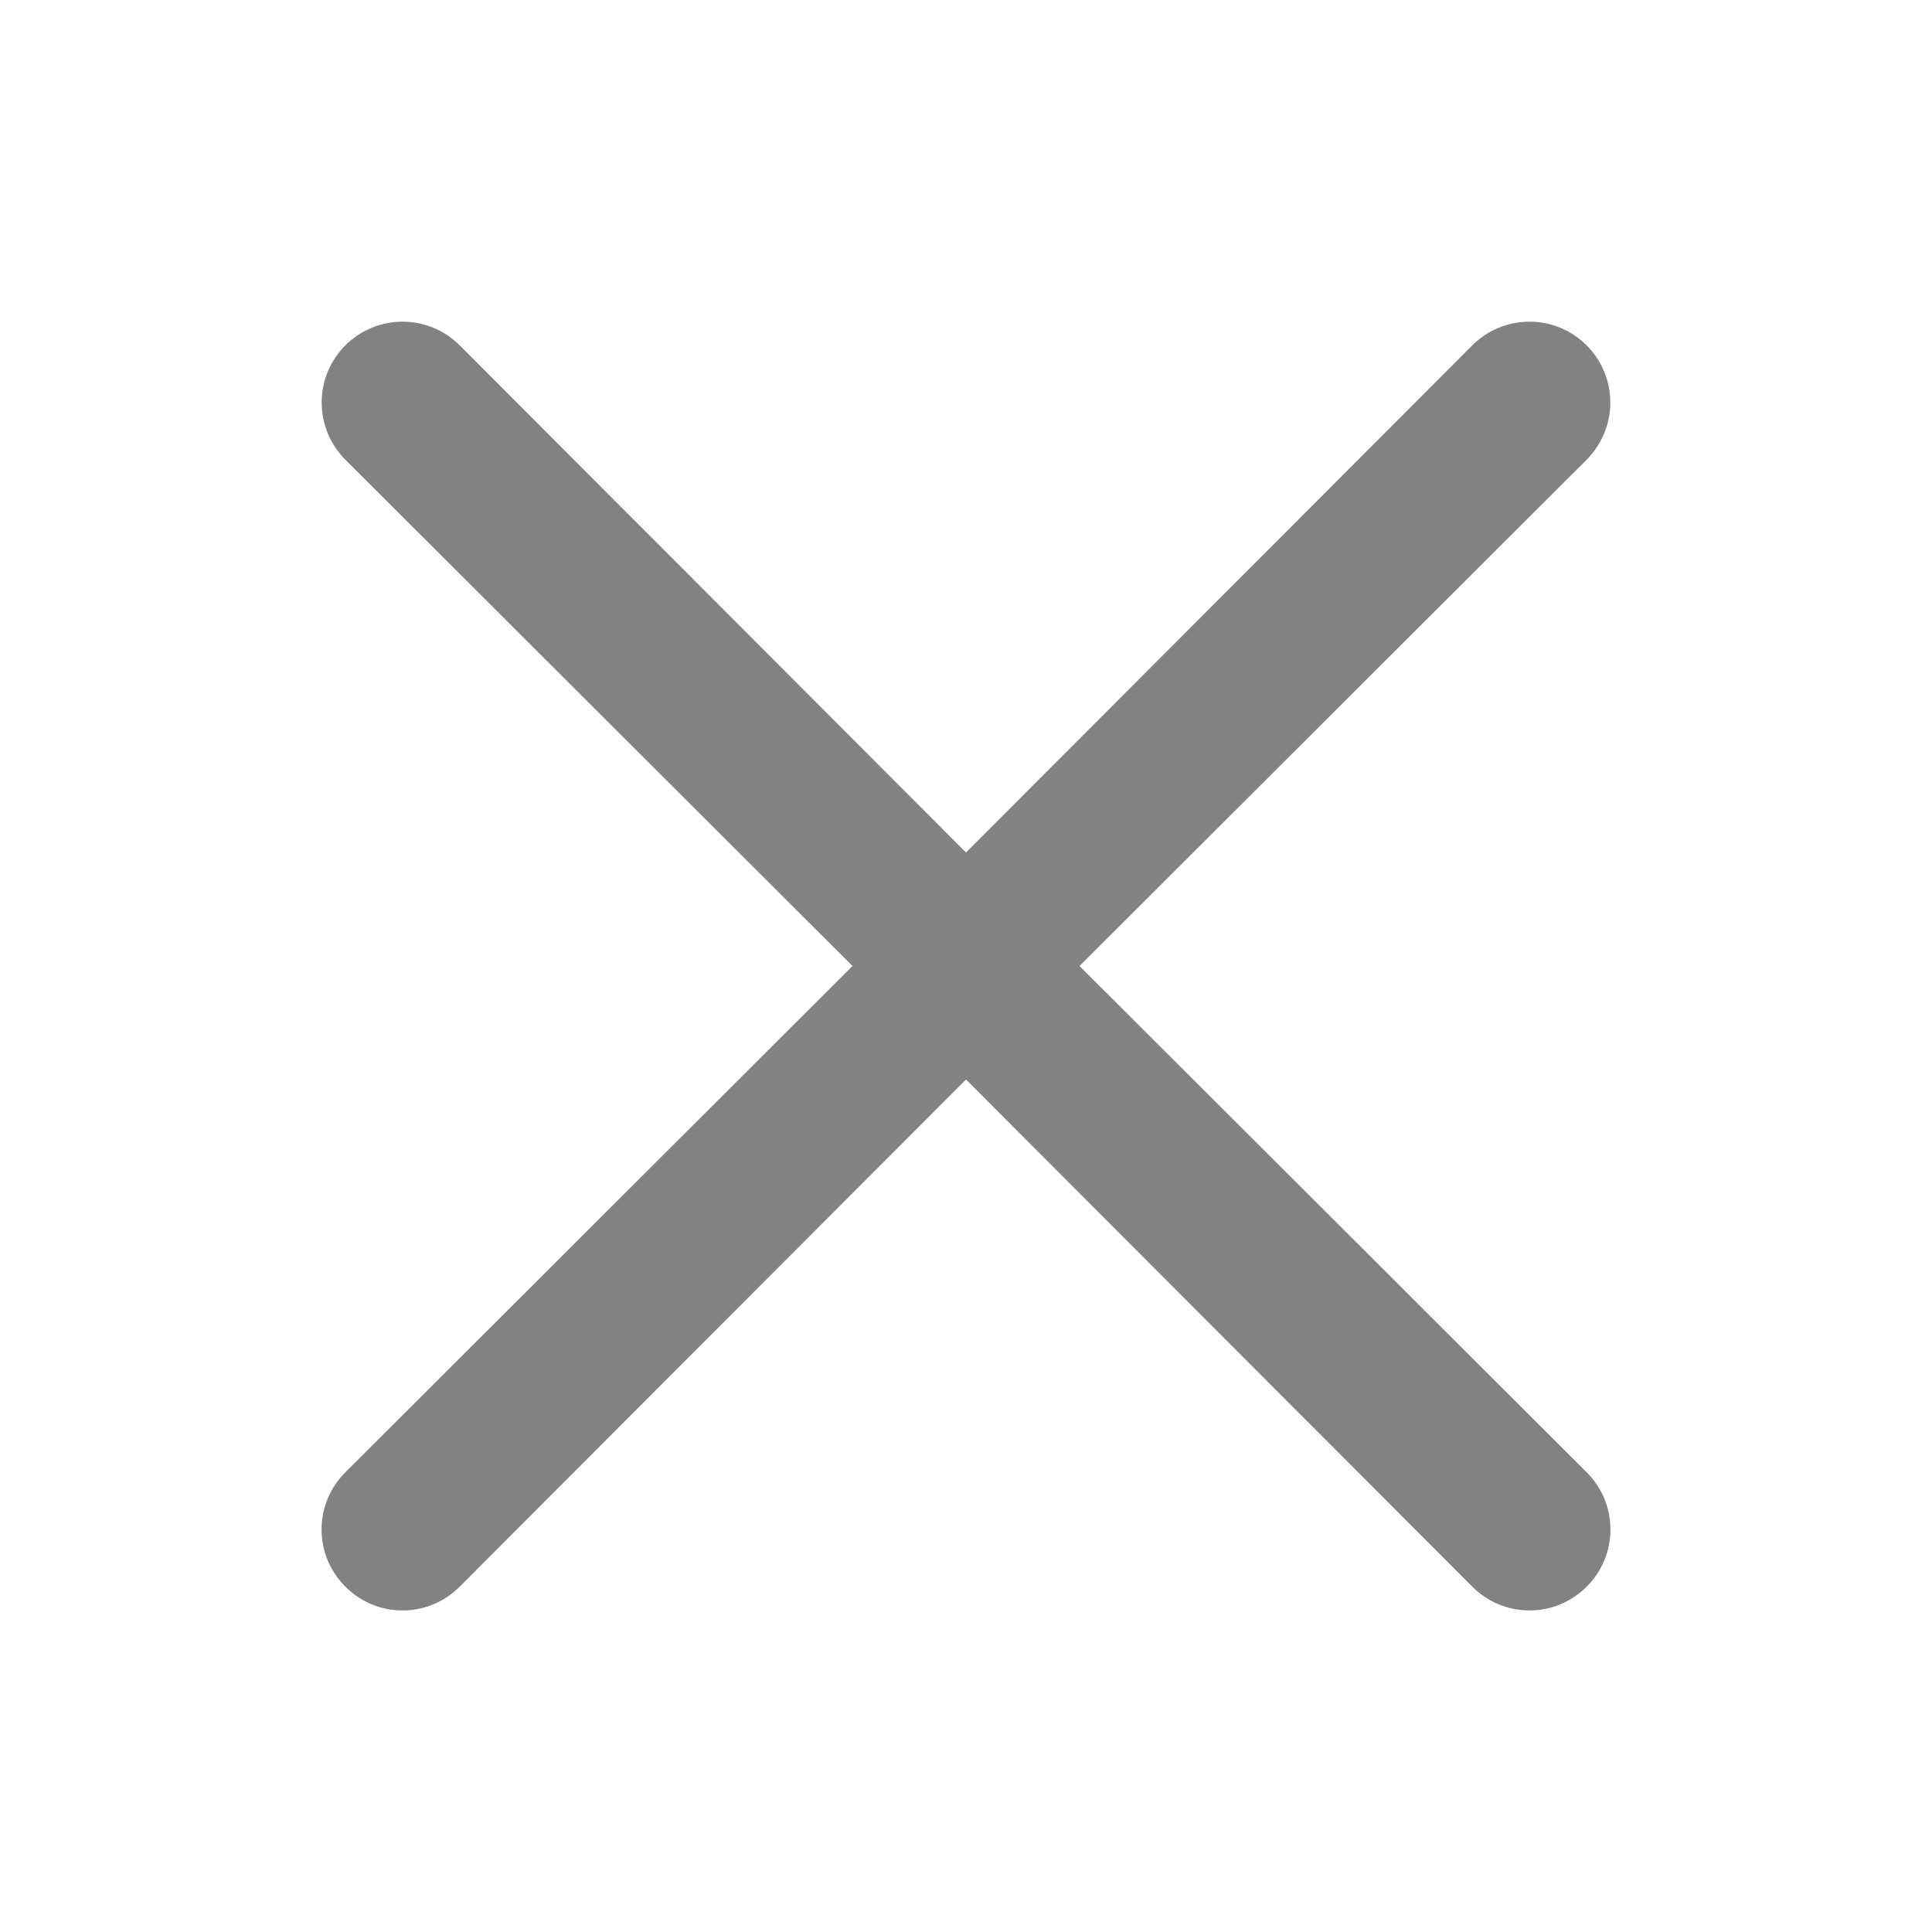
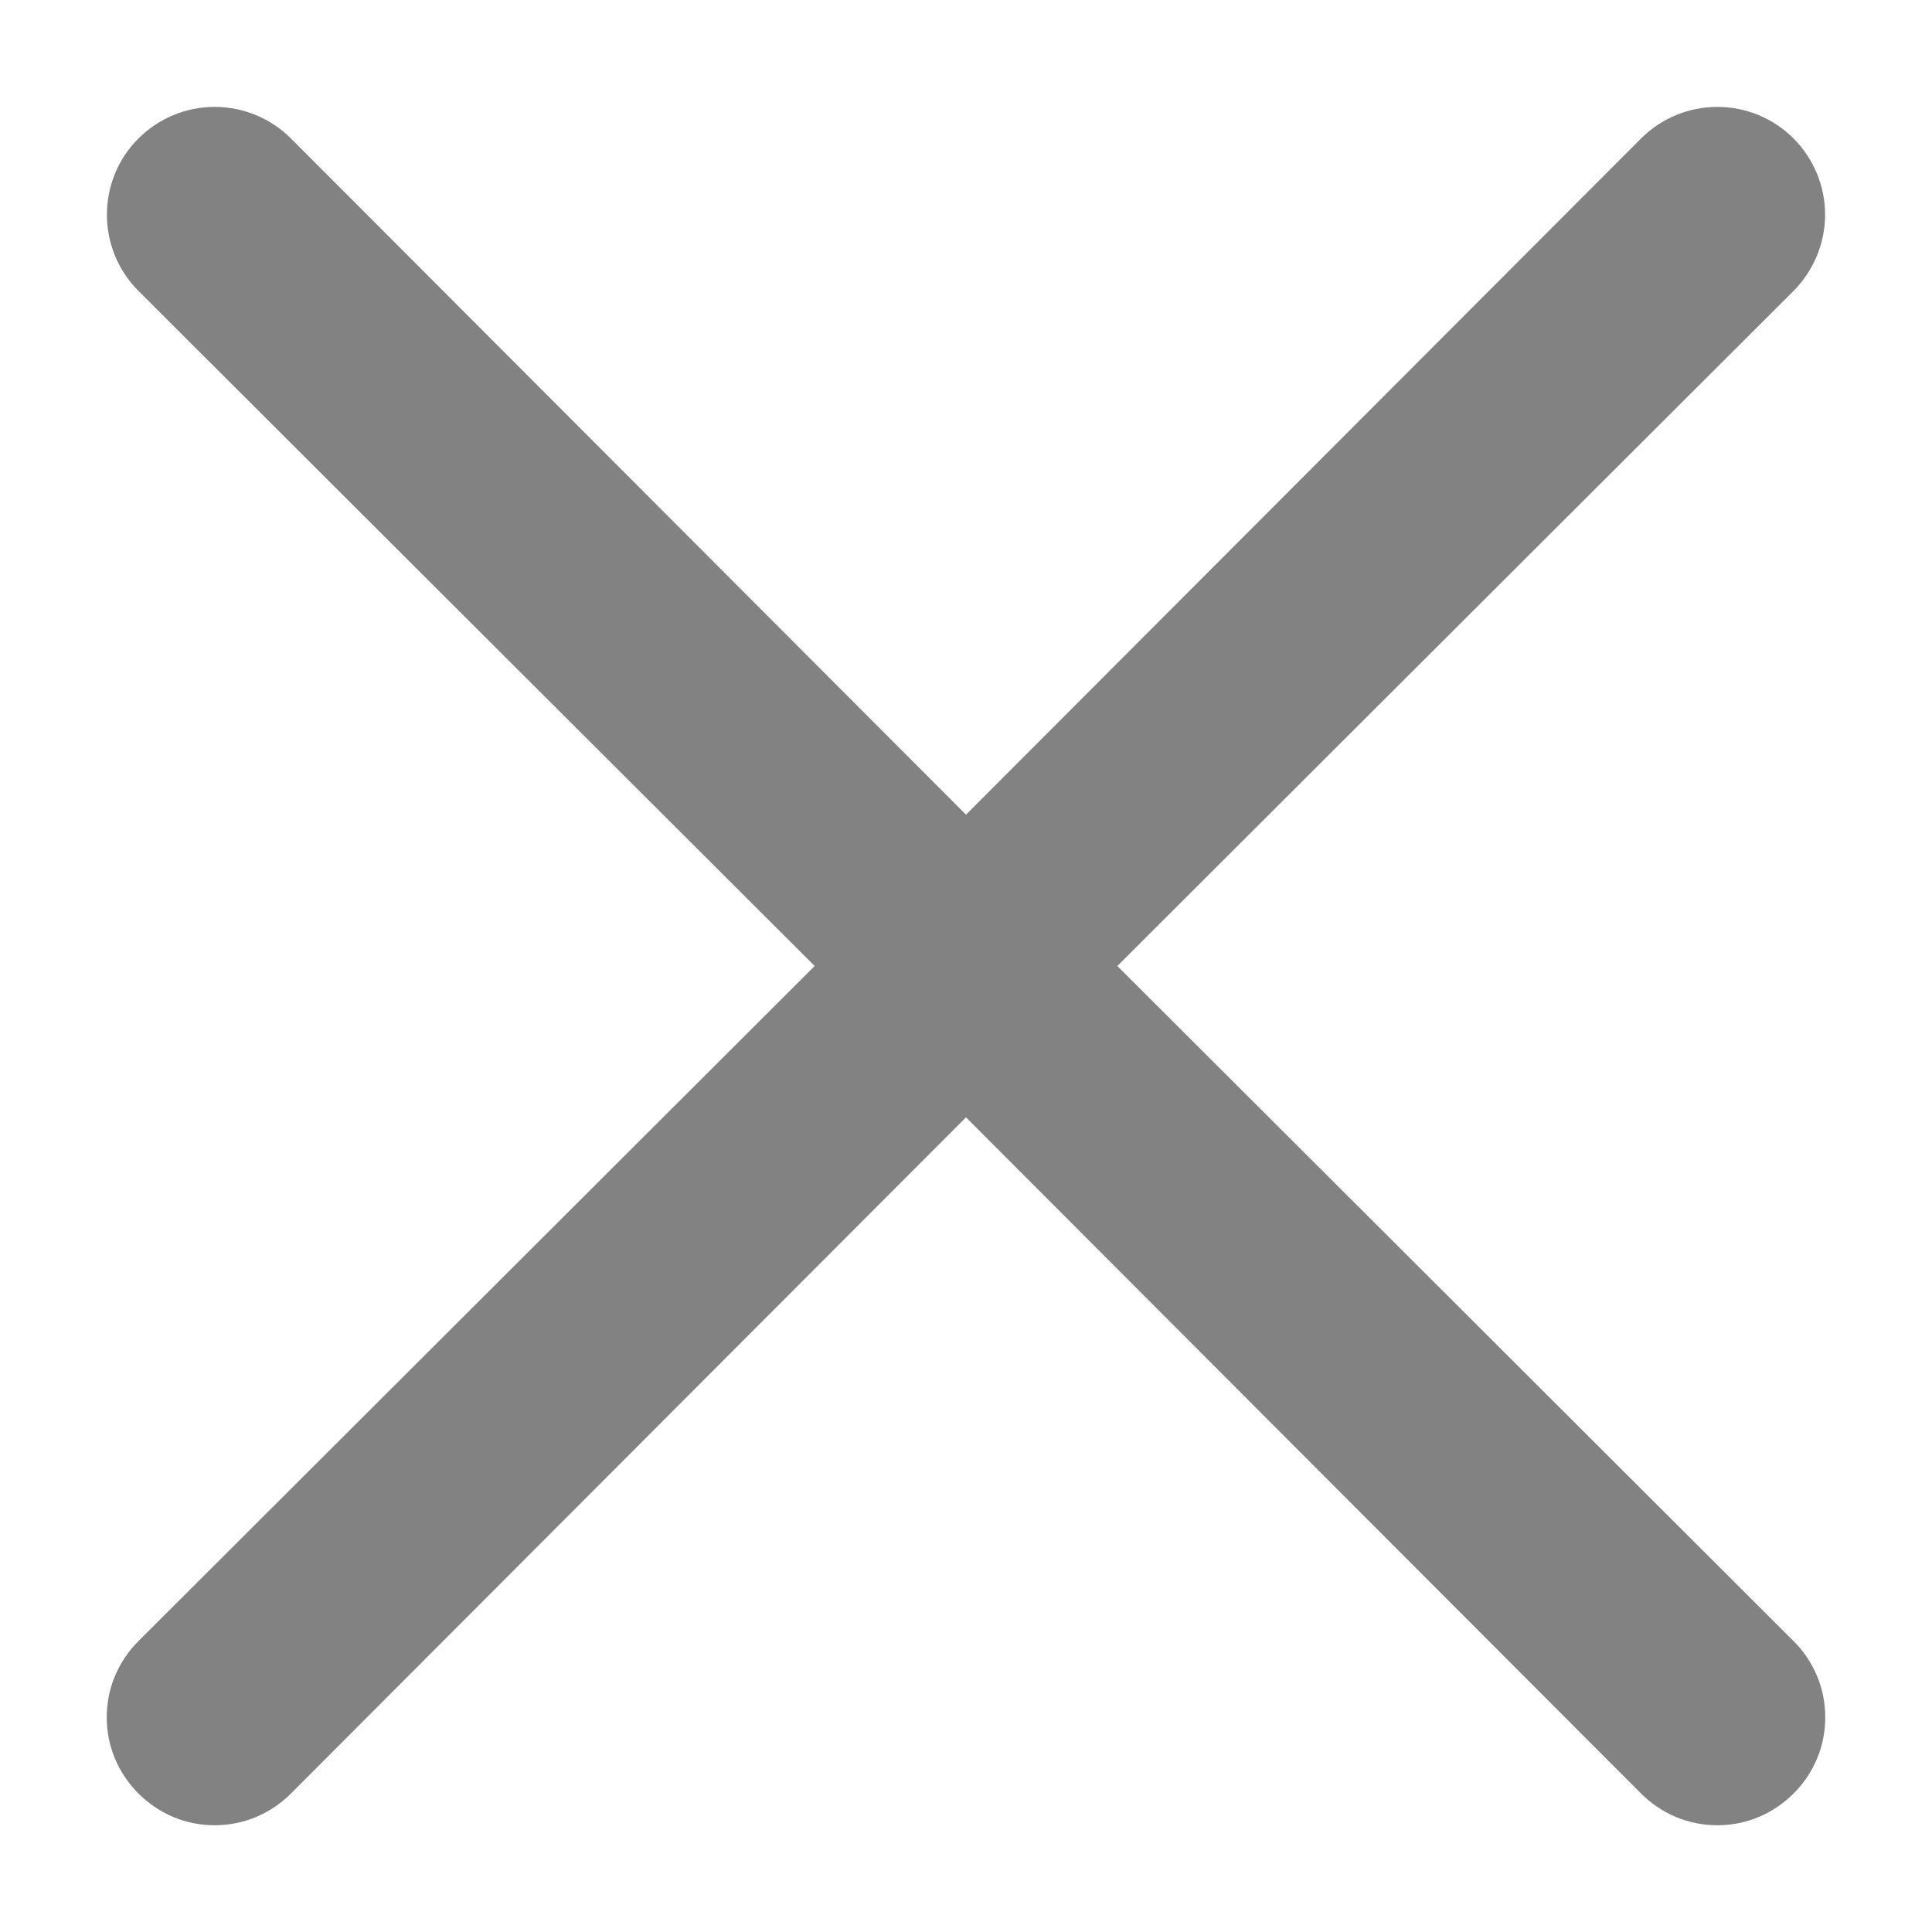
- <svg xmlns="http://www.w3.org/2000/svg" width="16" height="16" viewBox="0 0 16 16" fill="none">
-   <path d="M8.94 8L13.14 3.807C13.265 3.681 13.336 3.511 13.336 3.333C13.336 3.156 13.265 2.985 13.14 2.86C13.014 2.734 12.844 2.664 12.667 2.664C12.489 2.664 12.319 2.734 12.193 2.86L8 7.06L3.807 2.86C3.681 2.734 3.511 2.664 3.333 2.664C3.156 2.664 2.986 2.734 2.86 2.86C2.734 2.985 2.664 3.156 2.664 3.333C2.664 3.511 2.734 3.681 2.86 3.807L7.06 8L2.86 12.193C2.798 12.255 2.748 12.329 2.714 12.41C2.68 12.491 2.663 12.579 2.663 12.666C2.663 12.755 2.68 12.842 2.714 12.923C2.748 13.004 2.798 13.078 2.86 13.14C2.922 13.202 2.996 13.252 3.077 13.286C3.158 13.32 3.245 13.337 3.333 13.337C3.421 13.337 3.508 13.32 3.59 13.286C3.671 13.252 3.745 13.202 3.807 13.14L8 8.94L12.193 13.14C12.255 13.202 12.329 13.252 12.41 13.286C12.492 13.32 12.579 13.337 12.667 13.337C12.755 13.337 12.842 13.32 12.923 13.286C13.004 13.252 13.078 13.202 13.14 13.14C13.203 13.078 13.252 13.004 13.286 12.923C13.32 12.842 13.337 12.755 13.337 12.666C13.337 12.579 13.32 12.491 13.286 12.41C13.252 12.329 13.203 12.255 13.14 12.193L8.94 8Z" fill="#828282" />
+ <svg xmlns="http://www.w3.org/2000/svg" width="12" height="12" viewBox="0 0 12 12" fill="none">
+   <path d="M6.94 6L11.14 1.807C11.265 1.681 11.336 1.511 11.336 1.333C11.336 1.156 11.265 0.985 11.14 0.86C11.014 0.734 10.844 0.664 10.667 0.664C10.489 0.664 10.319 0.734 10.193 0.86L6 5.06L1.807 0.86C1.681 0.734 1.511 0.664 1.333 0.664C1.156 0.664 0.986 0.734 0.86 0.86C0.734 0.985 0.664 1.156 0.664 1.333C0.664 1.511 0.734 1.681 0.86 1.807L5.06 6L0.86 10.193C0.798 10.255 0.748 10.329 0.714 10.41C0.68 10.491 0.663 10.579 0.663 10.666C0.663 10.755 0.68 10.842 0.714 10.923C0.748 11.004 0.798 11.078 0.86 11.14C0.922 11.202 0.996 11.252 1.077 11.286C1.158 11.32 1.245 11.337 1.333 11.337C1.421 11.337 1.508 11.32 1.59 11.286C1.671 11.252 1.745 11.202 1.807 11.14L6 6.94L10.193 11.14C10.255 11.202 10.329 11.252 10.41 11.286C10.492 11.32 10.579 11.337 10.667 11.337C10.755 11.337 10.842 11.32 10.923 11.286C11.004 11.252 11.078 11.202 11.14 11.14C11.203 11.078 11.252 11.004 11.286 10.923C11.32 10.842 11.337 10.755 11.337 10.666C11.337 10.579 11.32 10.491 11.286 10.41C11.252 10.329 11.203 10.255 11.14 10.193L6.94 6Z" fill="#828282" />
</svg>
